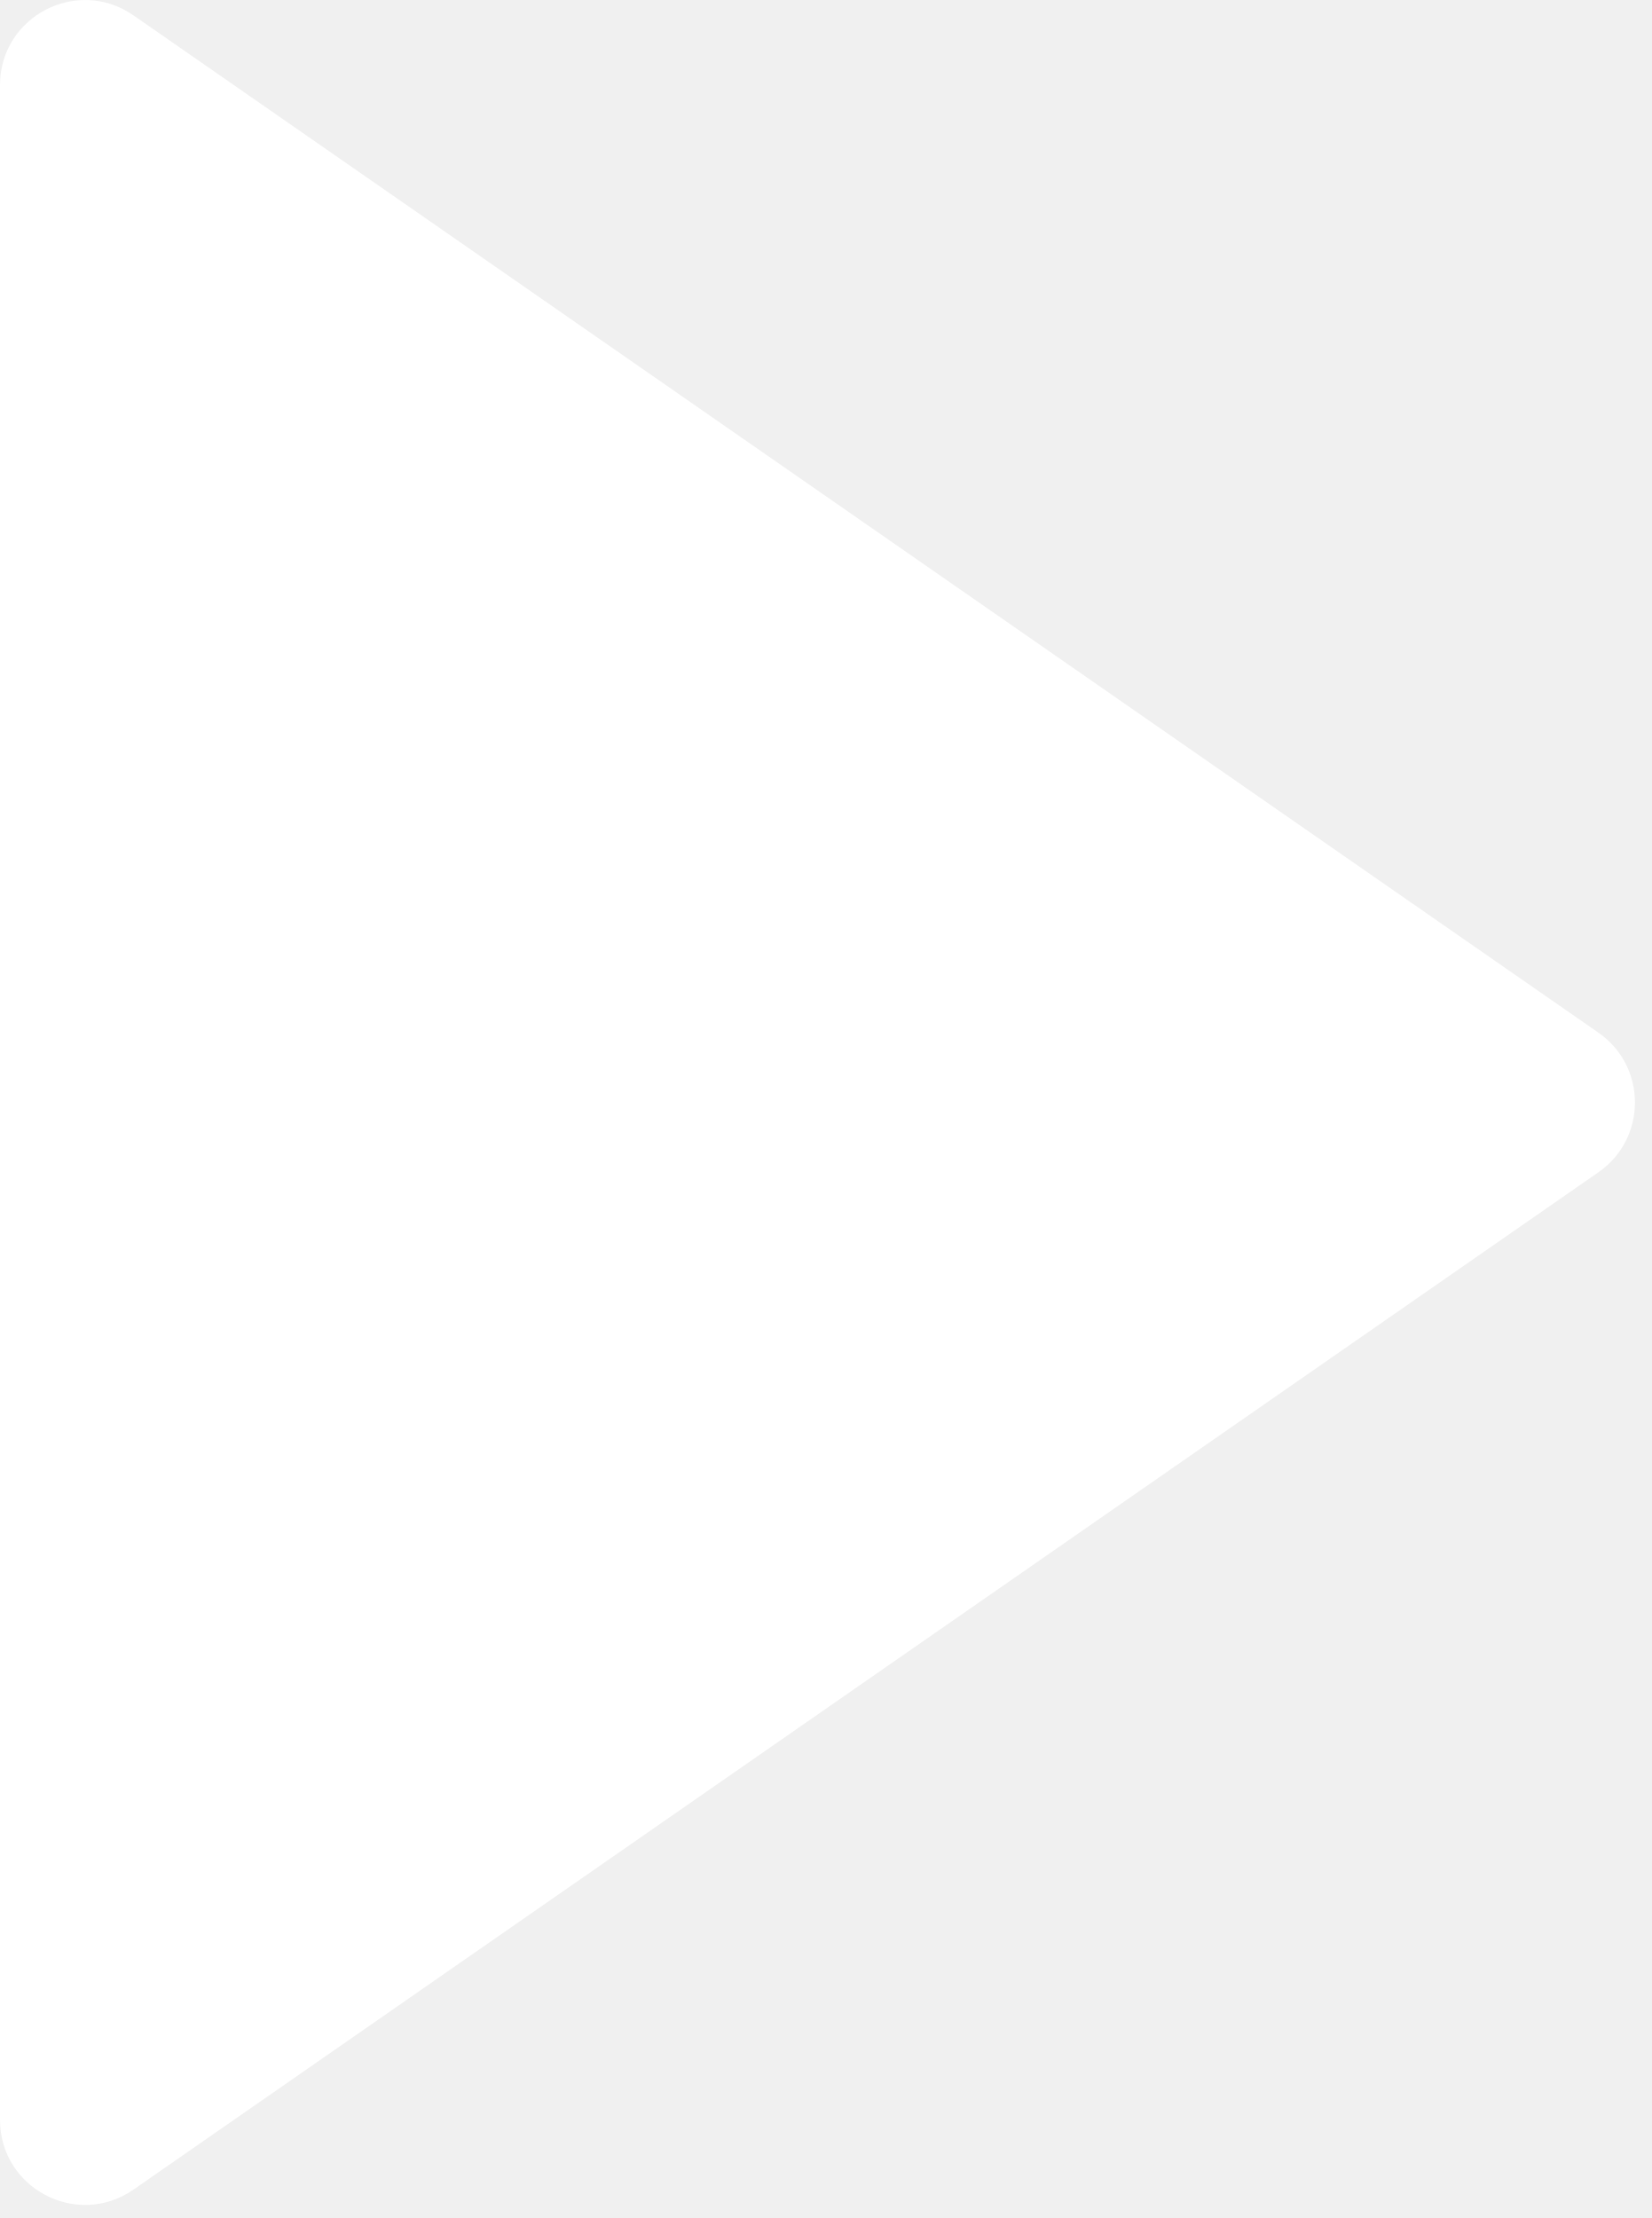
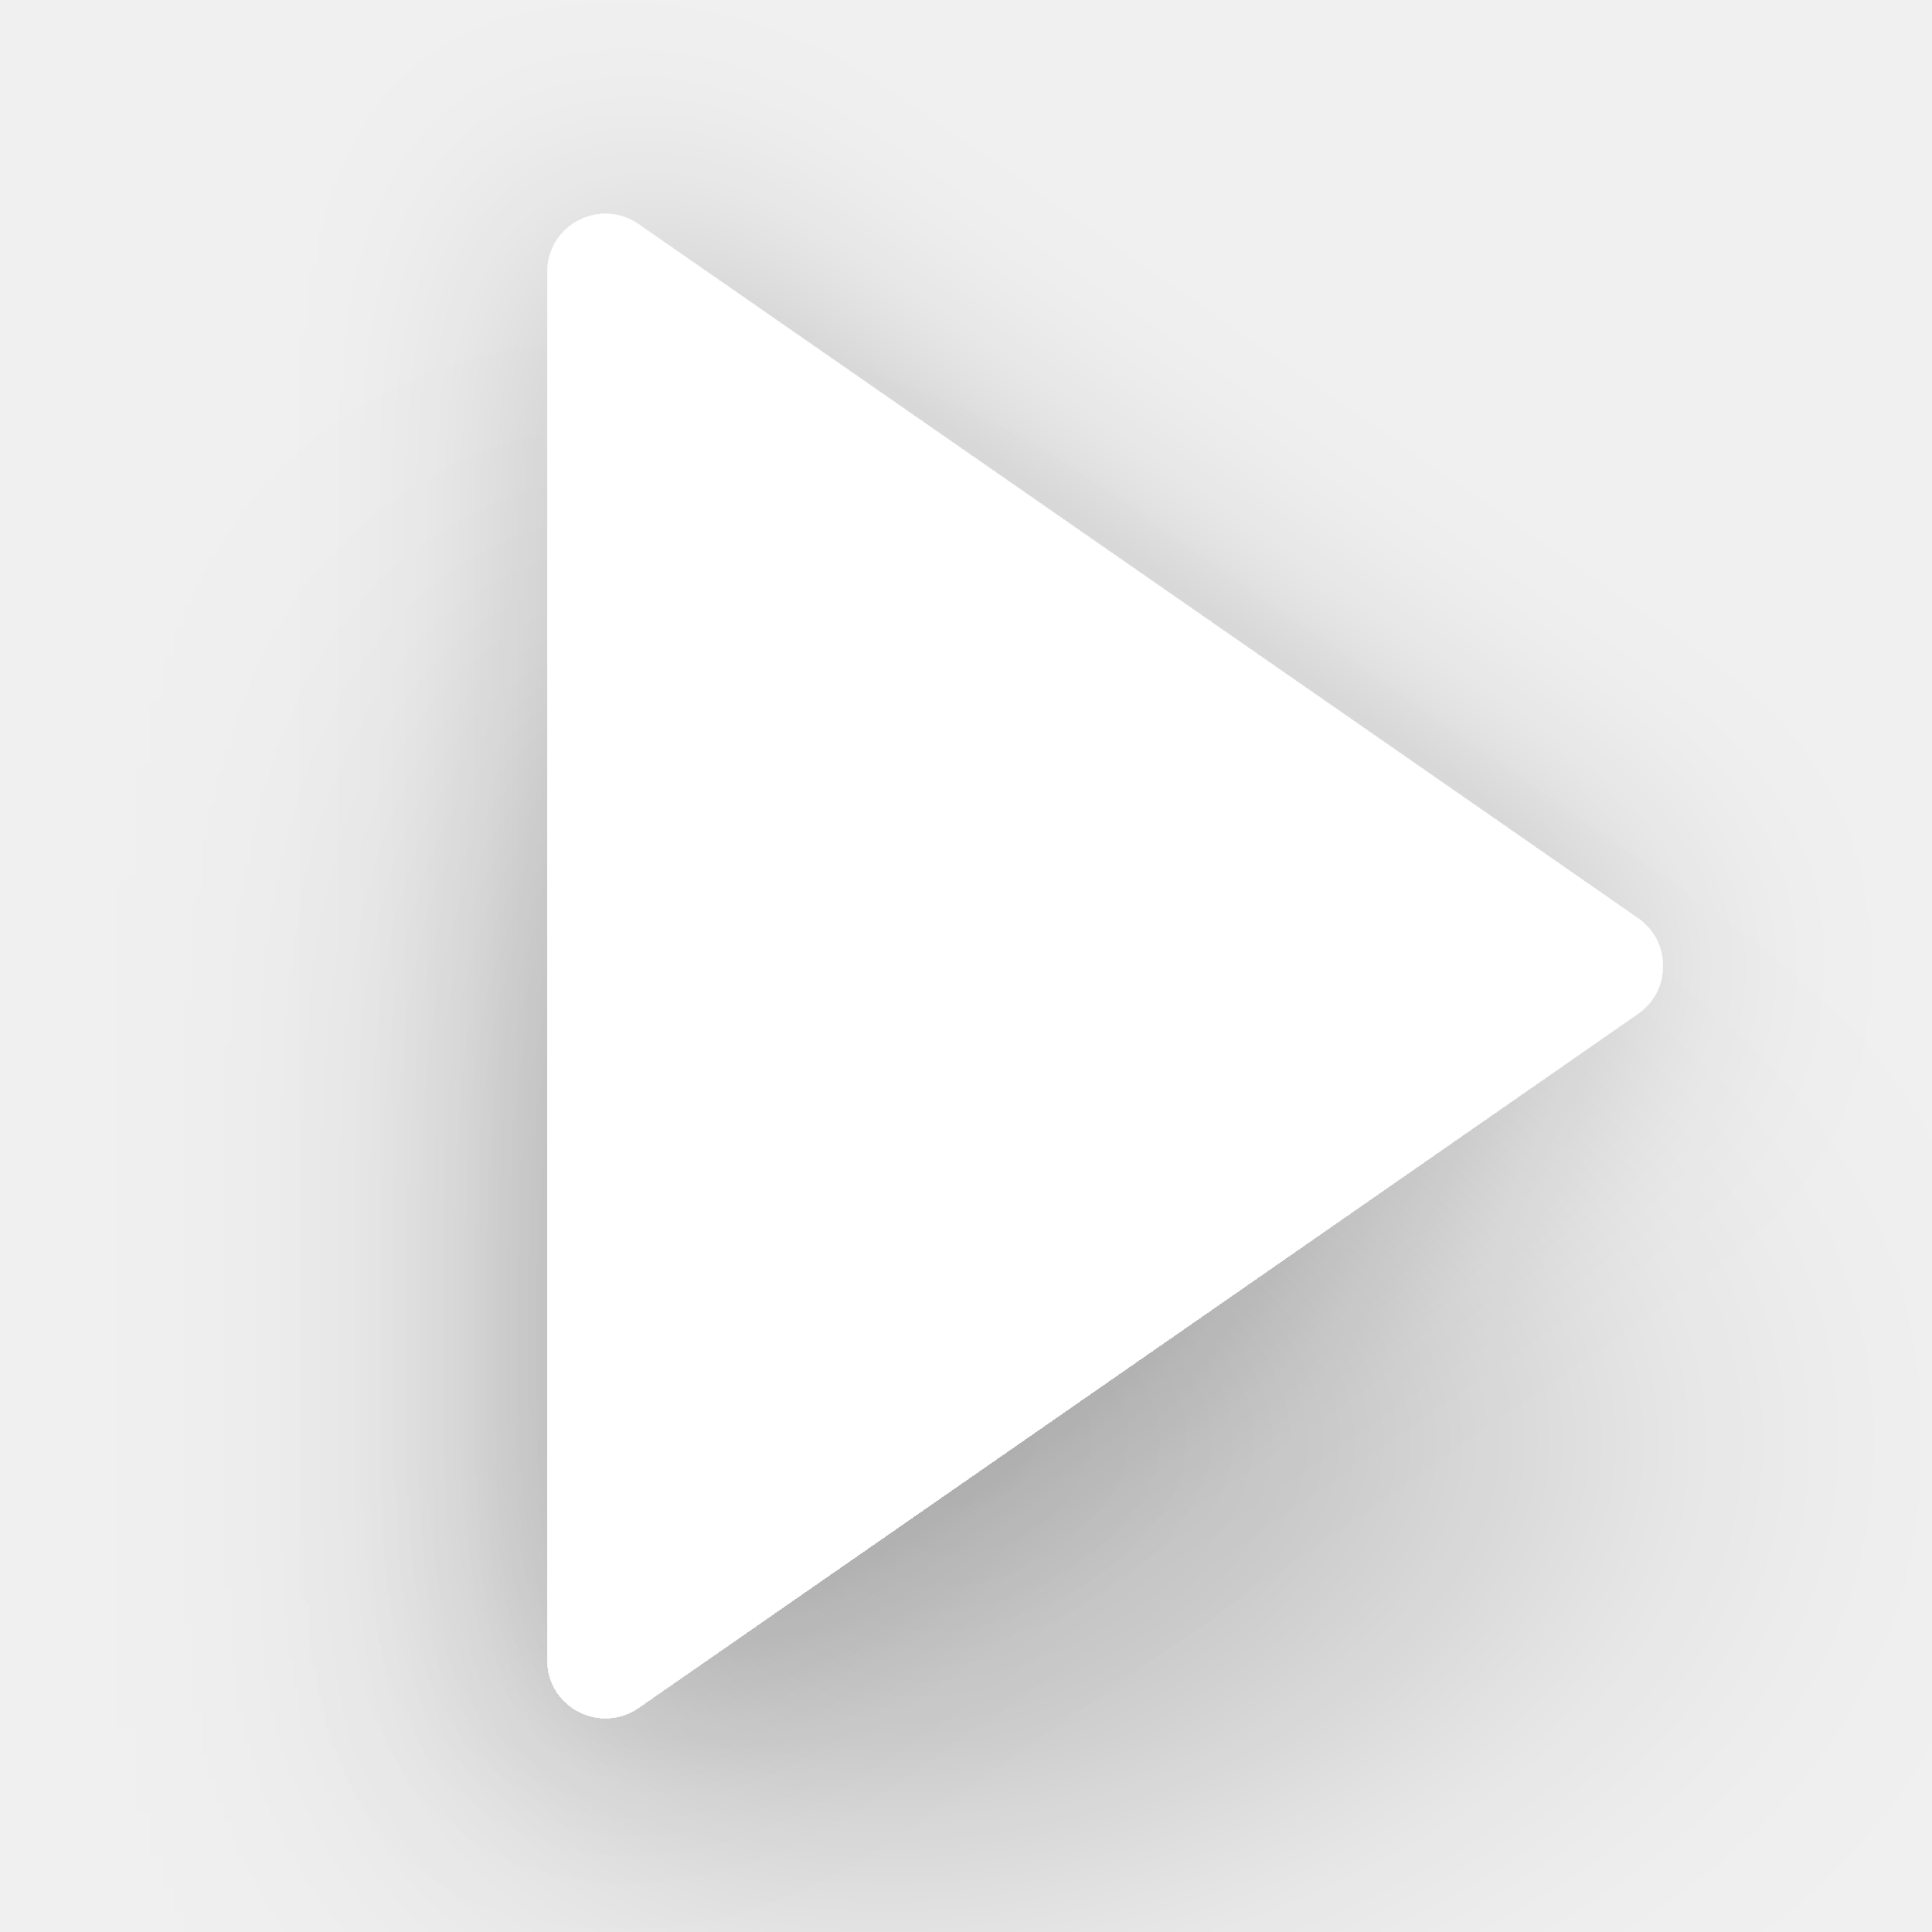
- <svg xmlns="http://www.w3.org/2000/svg" width="35" height="47" viewBox="0 0 35 47" fill="none">
-   <path d="M33.871 21.883C34.902 22.599 34.902 24.124 33.871 24.84L2.827 46.399C1.633 47.228 1.71604e-06 46.373 1.77956e-06 44.92L3.66427e-06 1.803C3.72779e-06 0.35 1.633 -0.504 2.827 0.325L33.871 21.883Z" fill="white" />
+ <svg xmlns="http://www.w3.org/2000/svg" width="60" height="60" viewBox="0 0 60 60" fill="none">
+   <g clip-path="url(#clip0_443_40014)">
+     <g filter="url(#filter0_dd_443_40014)">
+       <path d="M50.871 28.521C51.902 29.238 51.902 30.762 50.871 31.479L19.826 53.037C18.633 53.866 17 53.012 17 51.559L17 8.441C17 6.988 18.633 6.134 19.826 6.963L50.871 28.521Z" fill="white" />
+     </g>
+   </g>
+   <defs>
+     <filter id="filter0_dd_443_40014" x="-12.508" y="-8.116" width="93.661" height="105.74" filterUnits="userSpaceOnUse" color-interpolation-filters="sRGB">
+       <feFlood flood-opacity="0" result="BackgroundImageFix" />
+       <feColorMatrix in="SourceAlpha" type="matrix" values="0 0 0 0 0 0 0 0 0 0 0 0 0 0 0 0 0 0 127 0" result="hardAlpha" />
+       <feOffset dy="14.754" />
+       <feGaussianBlur stdDeviation="14.754" />
+       <feComposite in2="hardAlpha" operator="out" />
+       <feColorMatrix type="matrix" values="0 0 0 0 0 0 0 0 0 0 0 0 0 0 0 0 0 0 0.2 0" />
+       <feBlend mode="normal" in2="BackgroundImageFix" result="effect1_dropShadow_443_40014" />
+       <feColorMatrix in="SourceAlpha" type="matrix" values="0 0 0 0 0 0 0 0 0 0 0 0 0 0 0 0 0 0 127 0" result="hardAlpha" />
+       <feOffset />
+       <feGaussianBlur stdDeviation="3.689" />
+       <feComposite in2="hardAlpha" operator="out" />
+       <feColorMatrix type="matrix" values="0 0 0 0 0 0 0 0 0 0 0 0 0 0 0 0 0 0 0.2 0" />
+       <feBlend mode="normal" in2="effect1_dropShadow_443_40014" result="effect2_dropShadow_443_40014" />
+       <feBlend mode="normal" in="SourceGraphic" in2="effect2_dropShadow_443_40014" result="shape" />
+     </filter>
+     <clipPath id="clip0_443_40014">
+       <rect width="60" height="60" fill="white" />
+     </clipPath>
+   </defs>
</svg>
